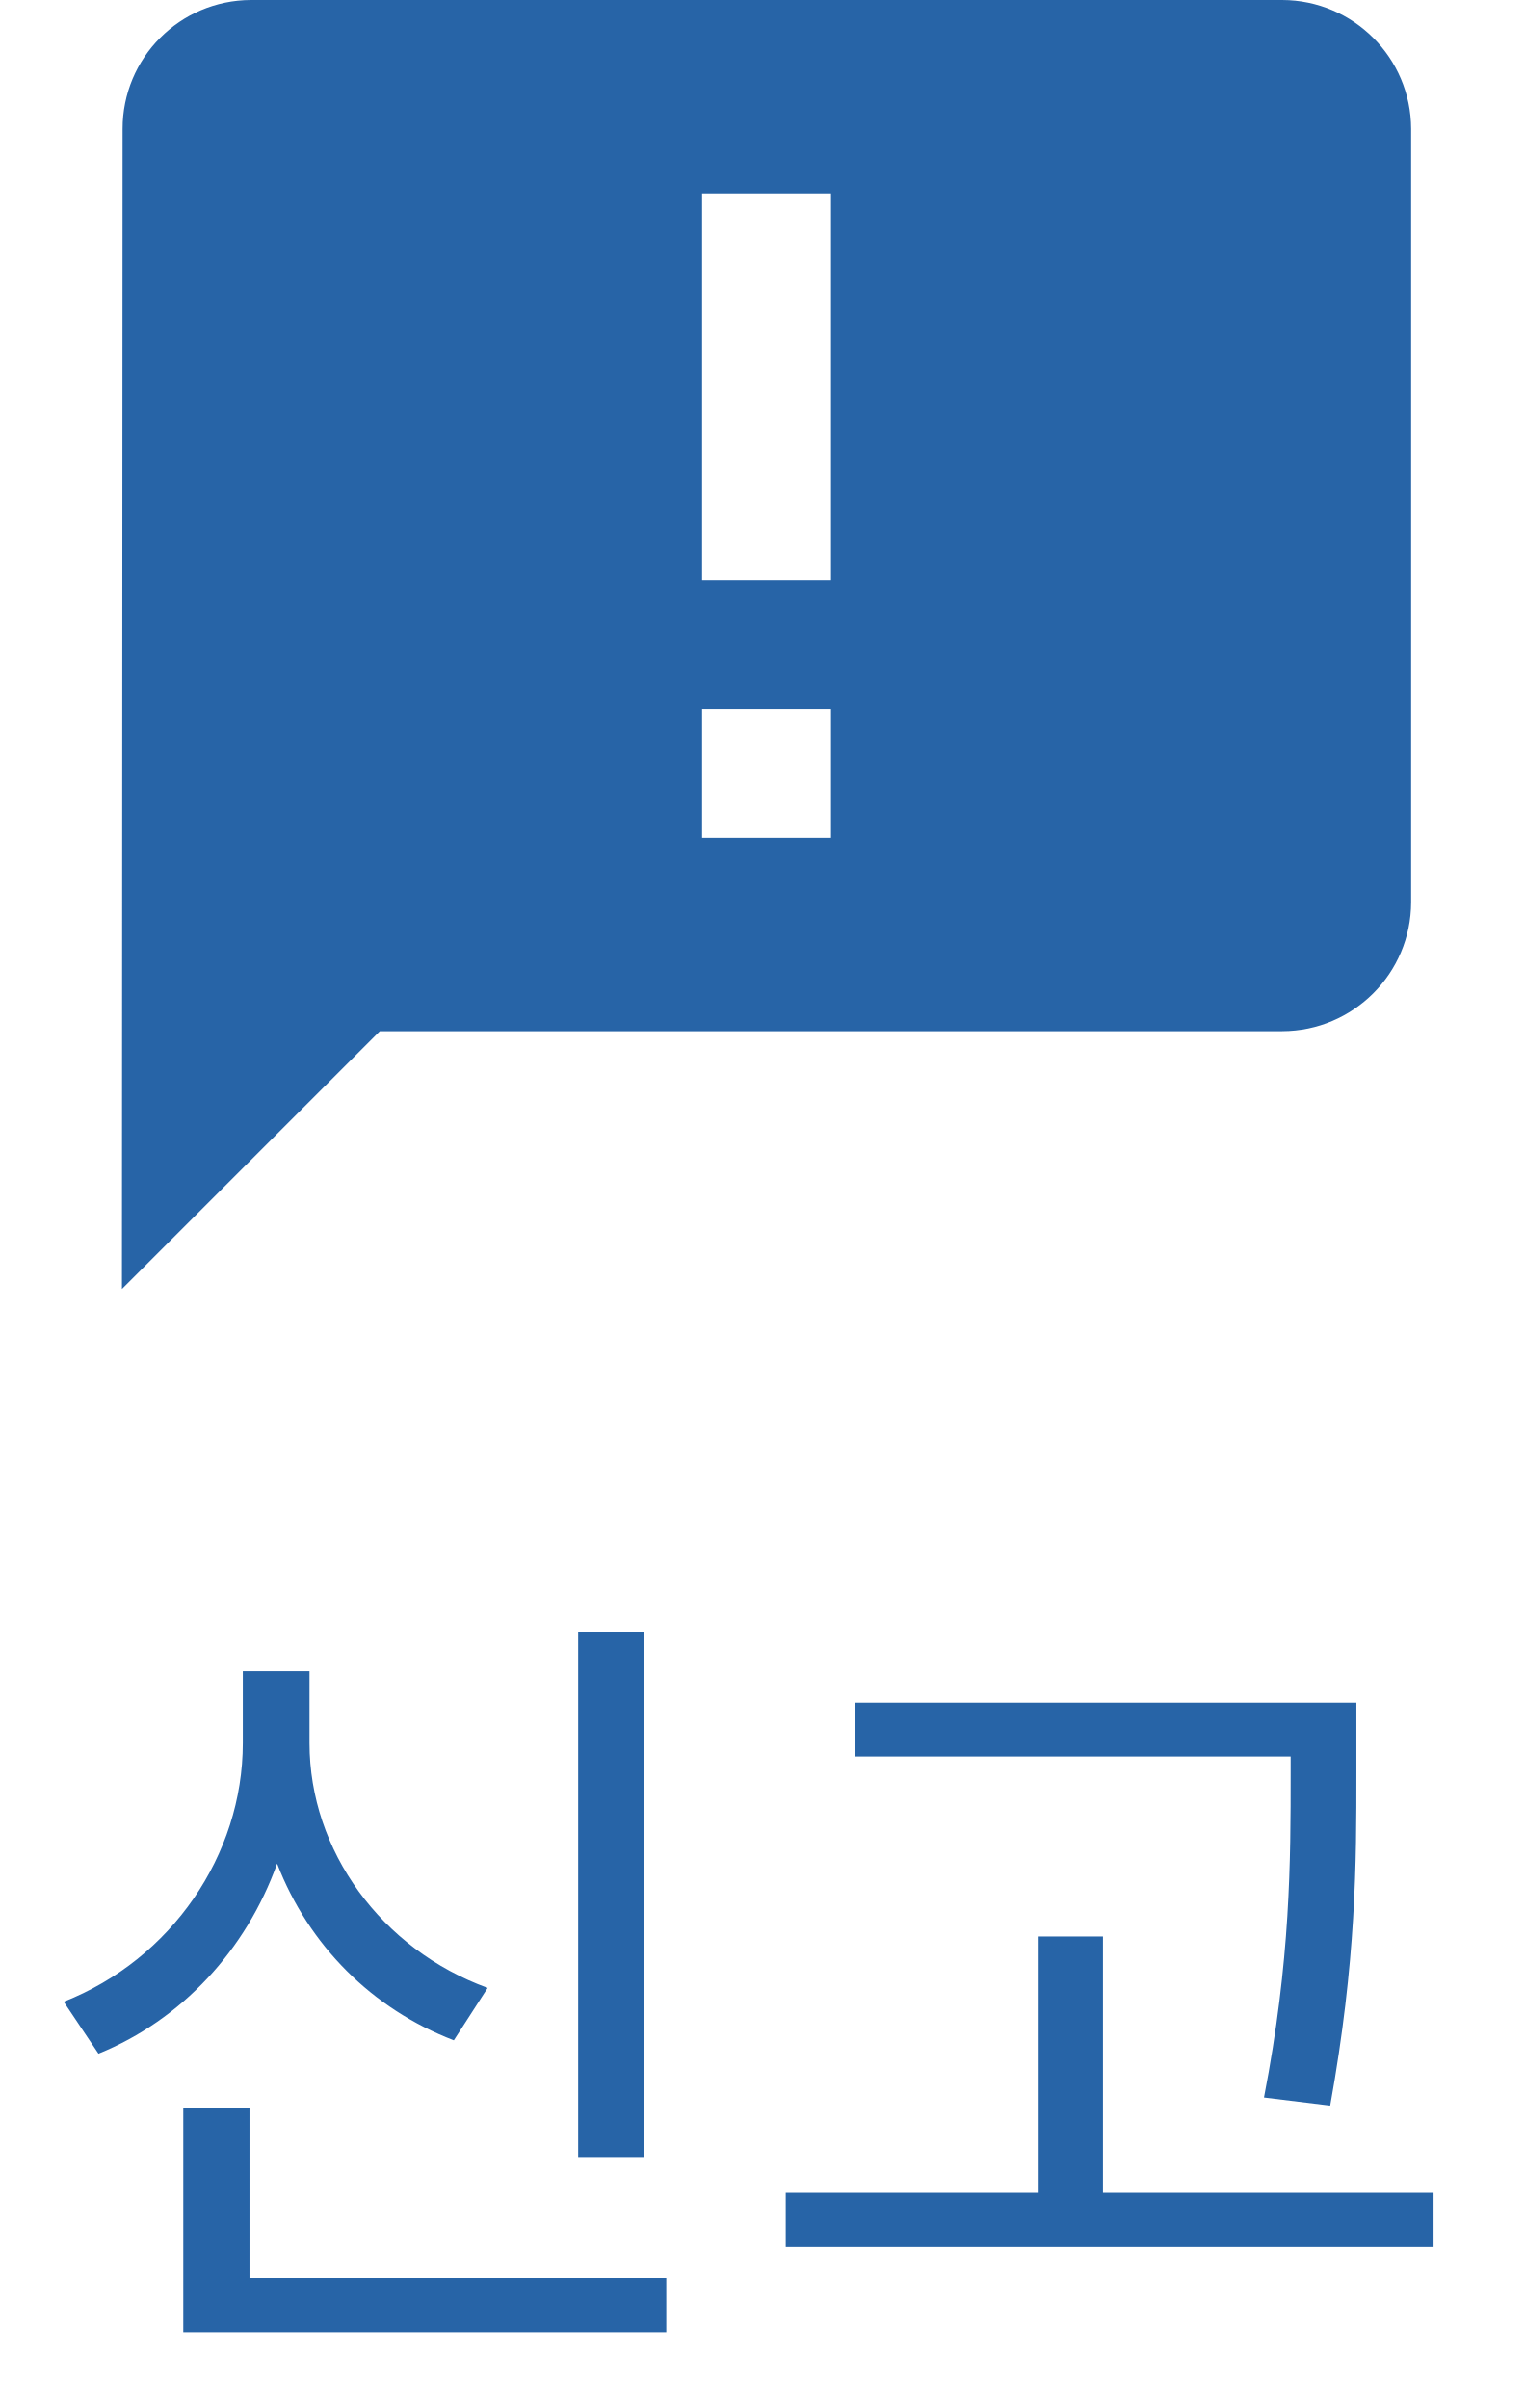
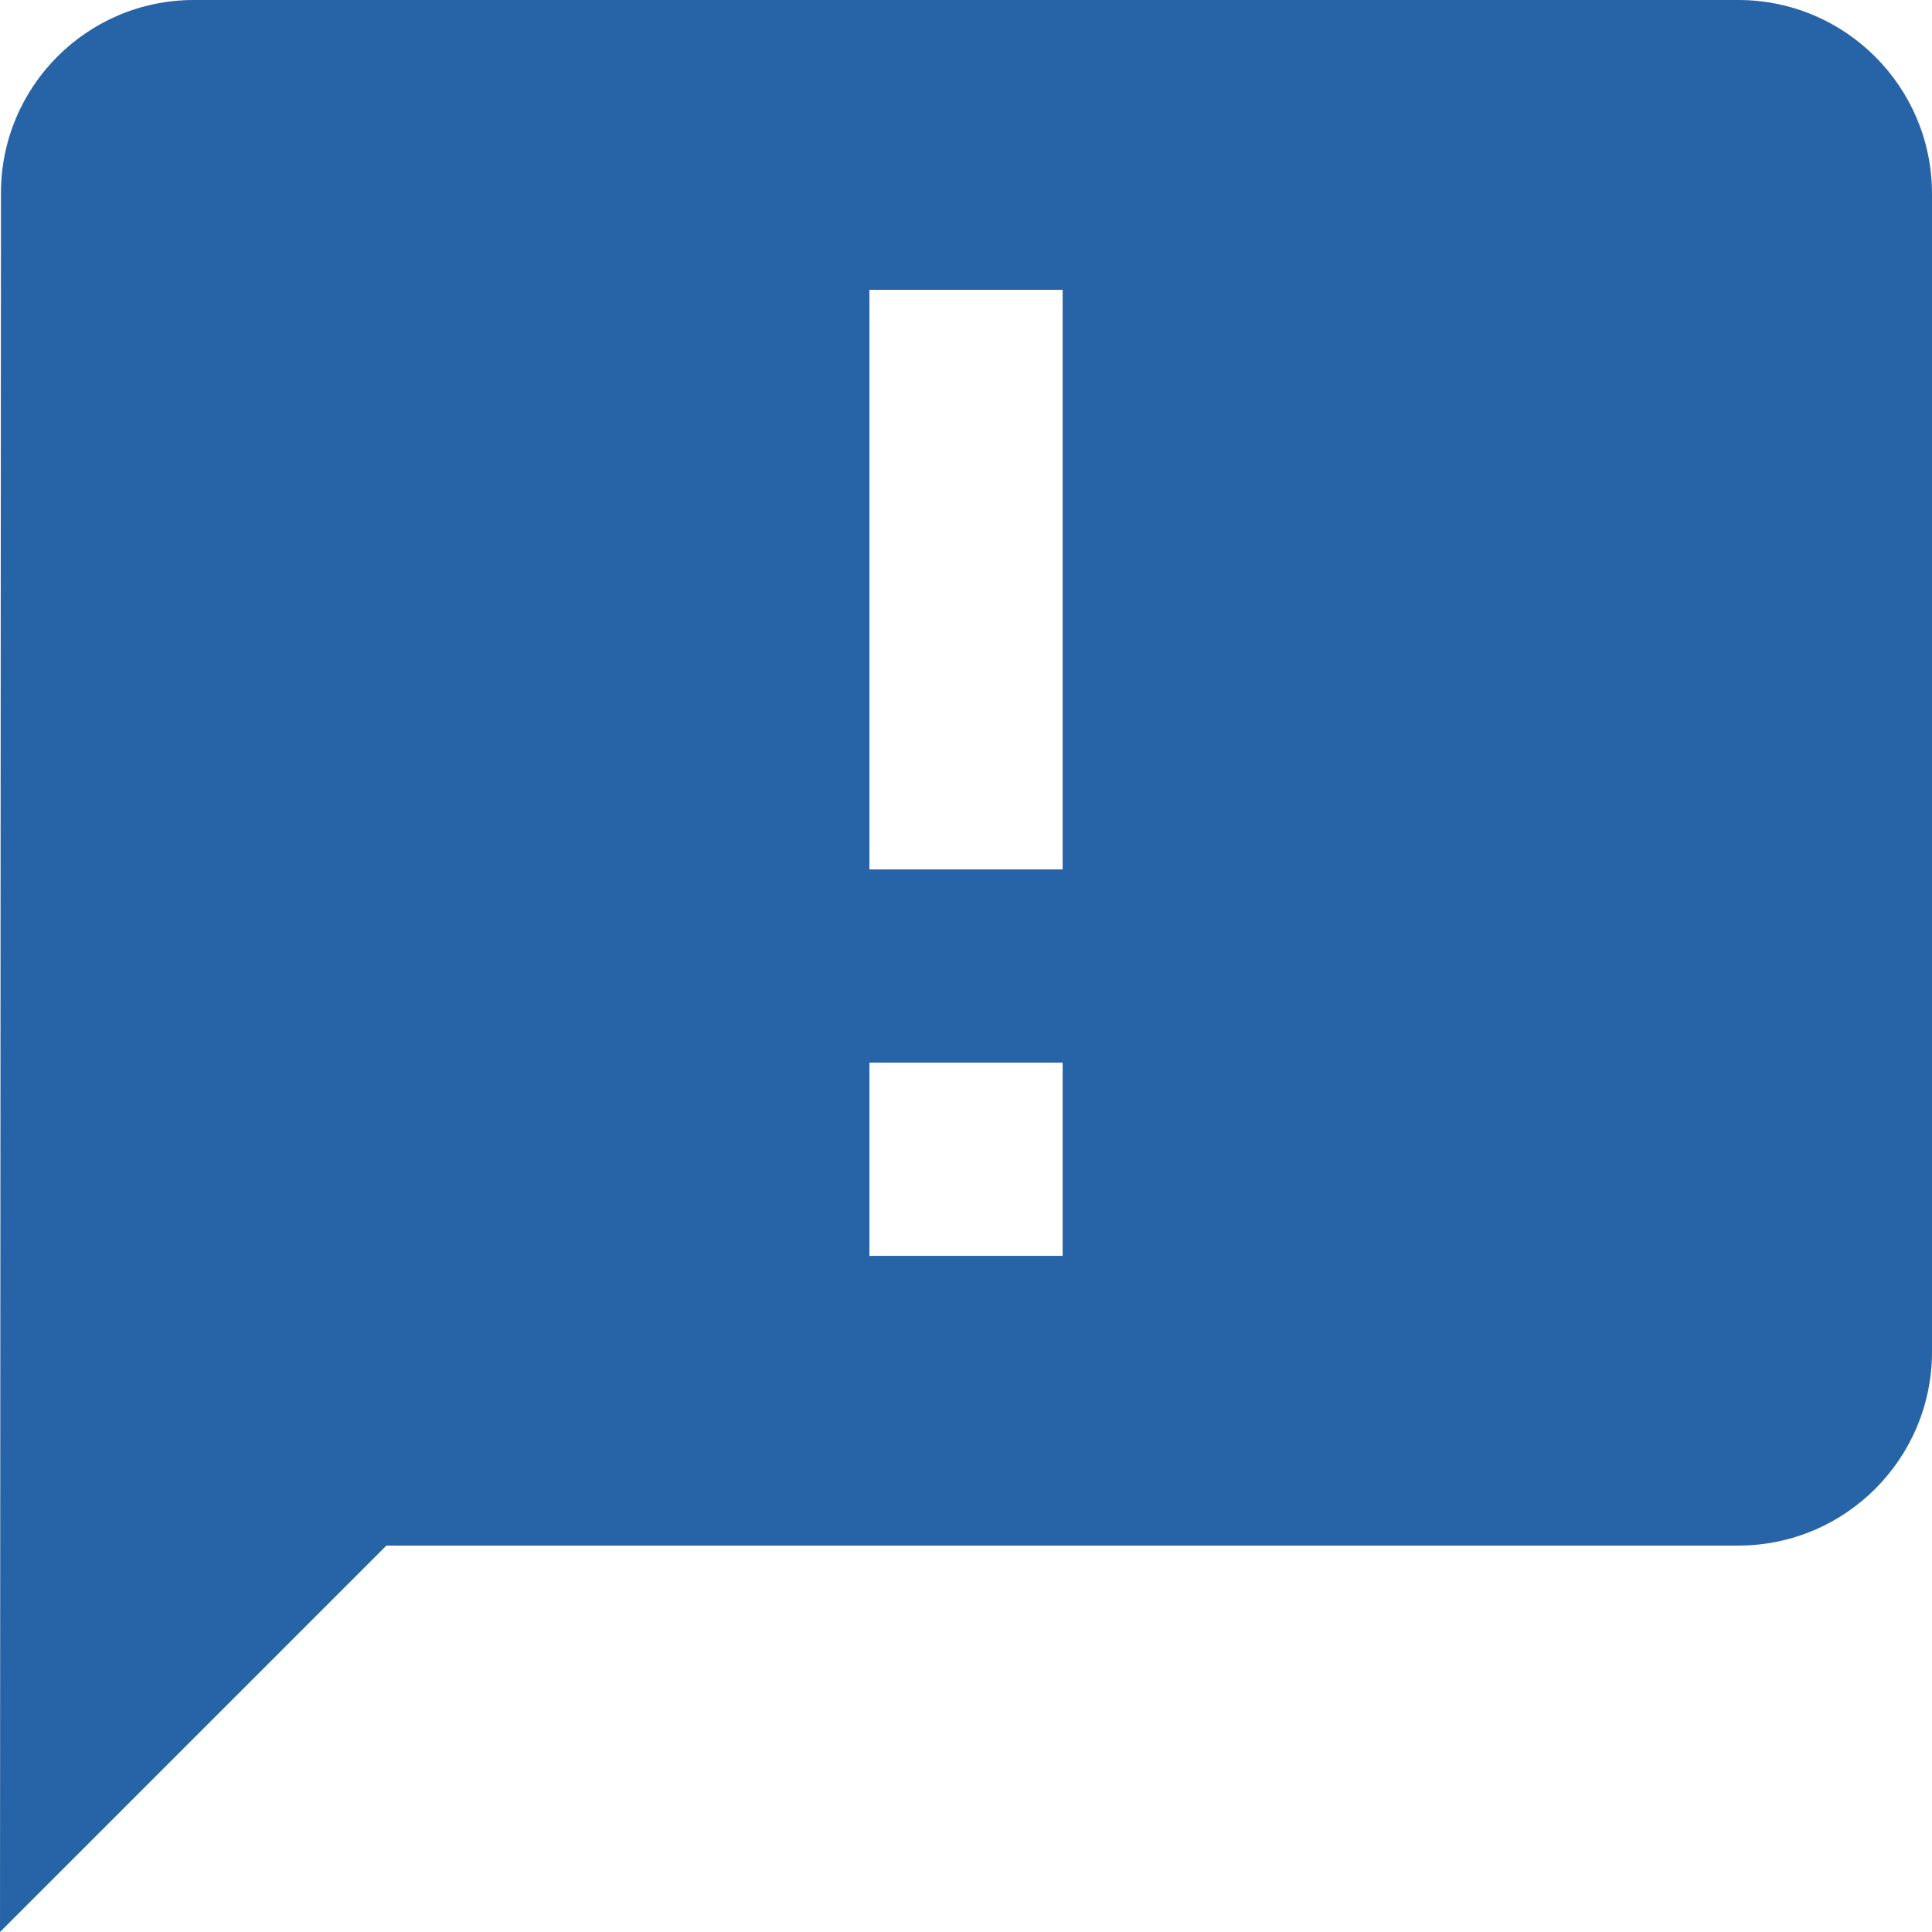
- <svg xmlns="http://www.w3.org/2000/svg" width="50" height="79" viewBox="0 0 50 79">
-   <g id="그룹_403" data-name="그룹 403" transform="translate(-815 -1832)">
-     <text id="신고" transform="translate(840 1907)" fill="#2764a7" font-size="26" font-family="NanumGothic">
-       <tspan x="-24.44" y="0">신고</tspan>
-     </text>
-     <path id="ic_announcement_24px" d="M40.059,2H6.229A4.223,4.223,0,0,0,2.021,6.229L2,44.288l8.458-8.458h29.6A4.241,4.241,0,0,0,44.288,31.6V6.229A4.241,4.241,0,0,0,40.059,2Zm-14.8,19.03H21.03V8.343h4.229Zm0,8.458H21.03V25.259h4.229Z" transform="translate(817 1830)" fill="#2764a7" />
-   </g>
+ <svg xmlns="http://www.w3.org/2000/svg" width="42.288" height="42.288" viewBox="0 0 42.288 42.288">
+   <path id="ic_announcement_24px" d="M40.059,2H6.229A4.223,4.223,0,0,0,2.021,6.229L2,44.288l8.458-8.458h29.6A4.241,4.241,0,0,0,44.288,31.6V6.229A4.241,4.241,0,0,0,40.059,2Zm-14.8,19.03H21.03V8.343h4.229Zm0,8.458H21.03V25.259h4.229Z" transform="translate(-2 -2)" fill="#2764a7" />
</svg>
